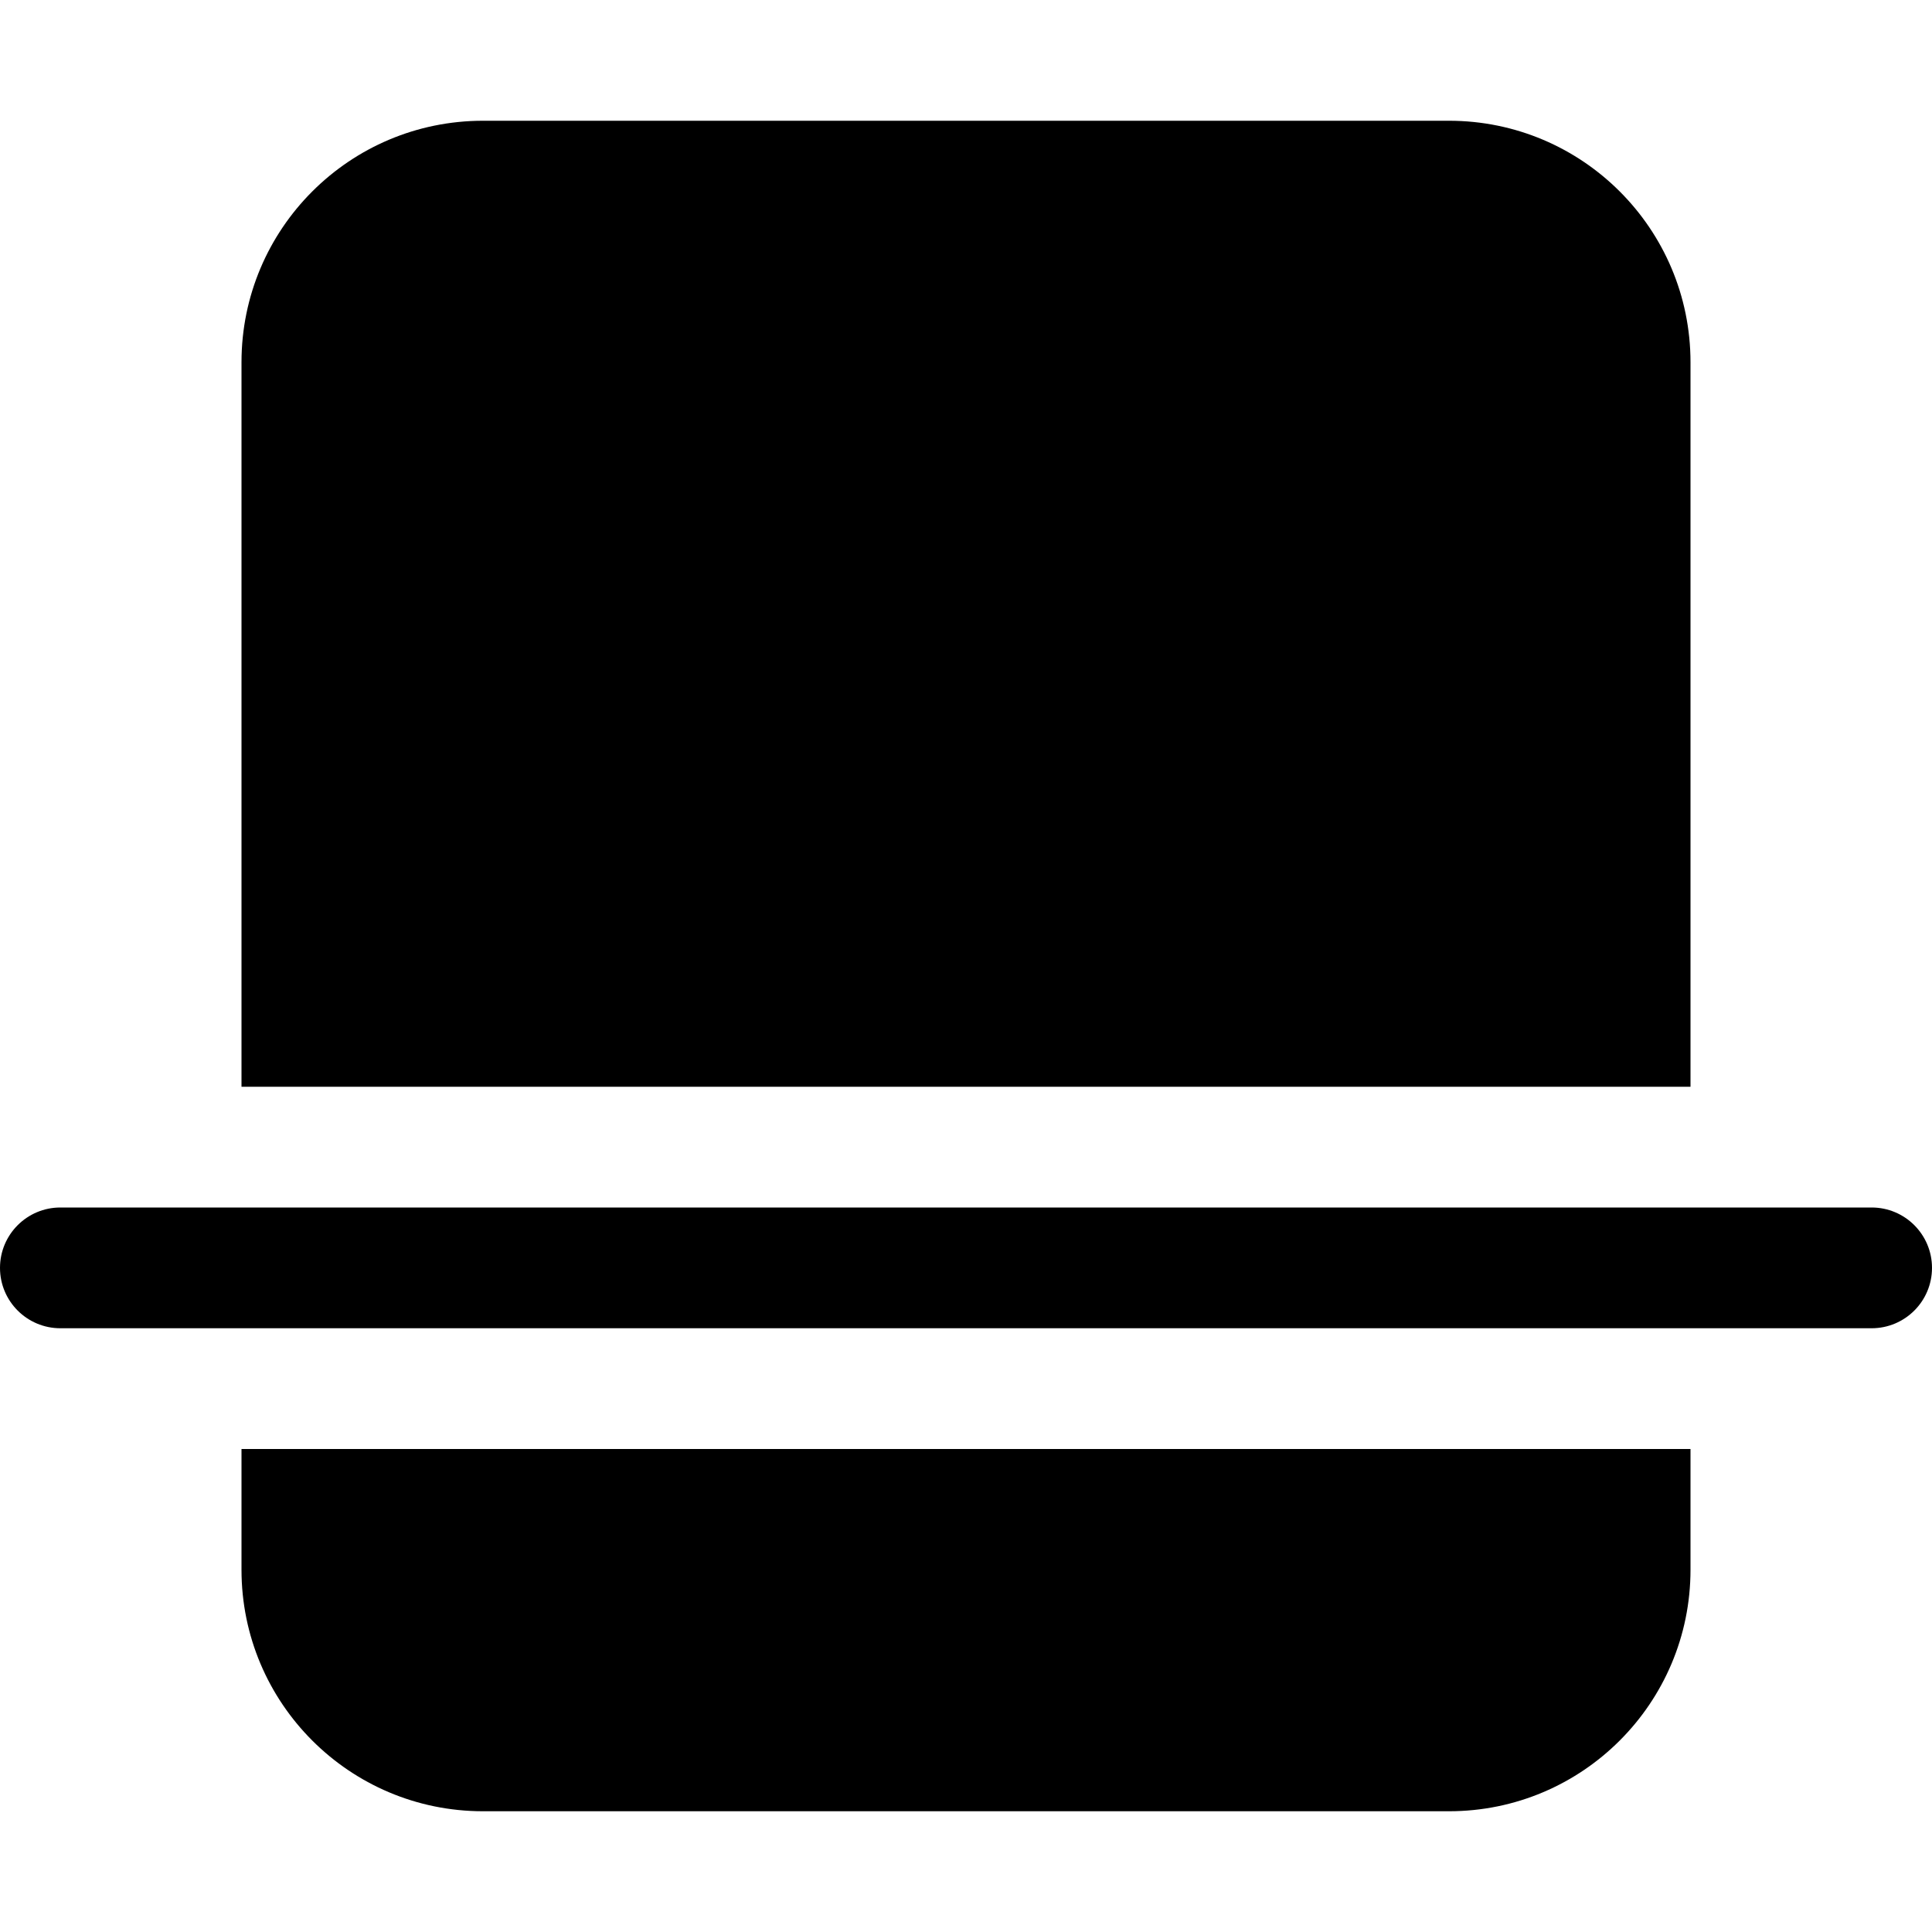
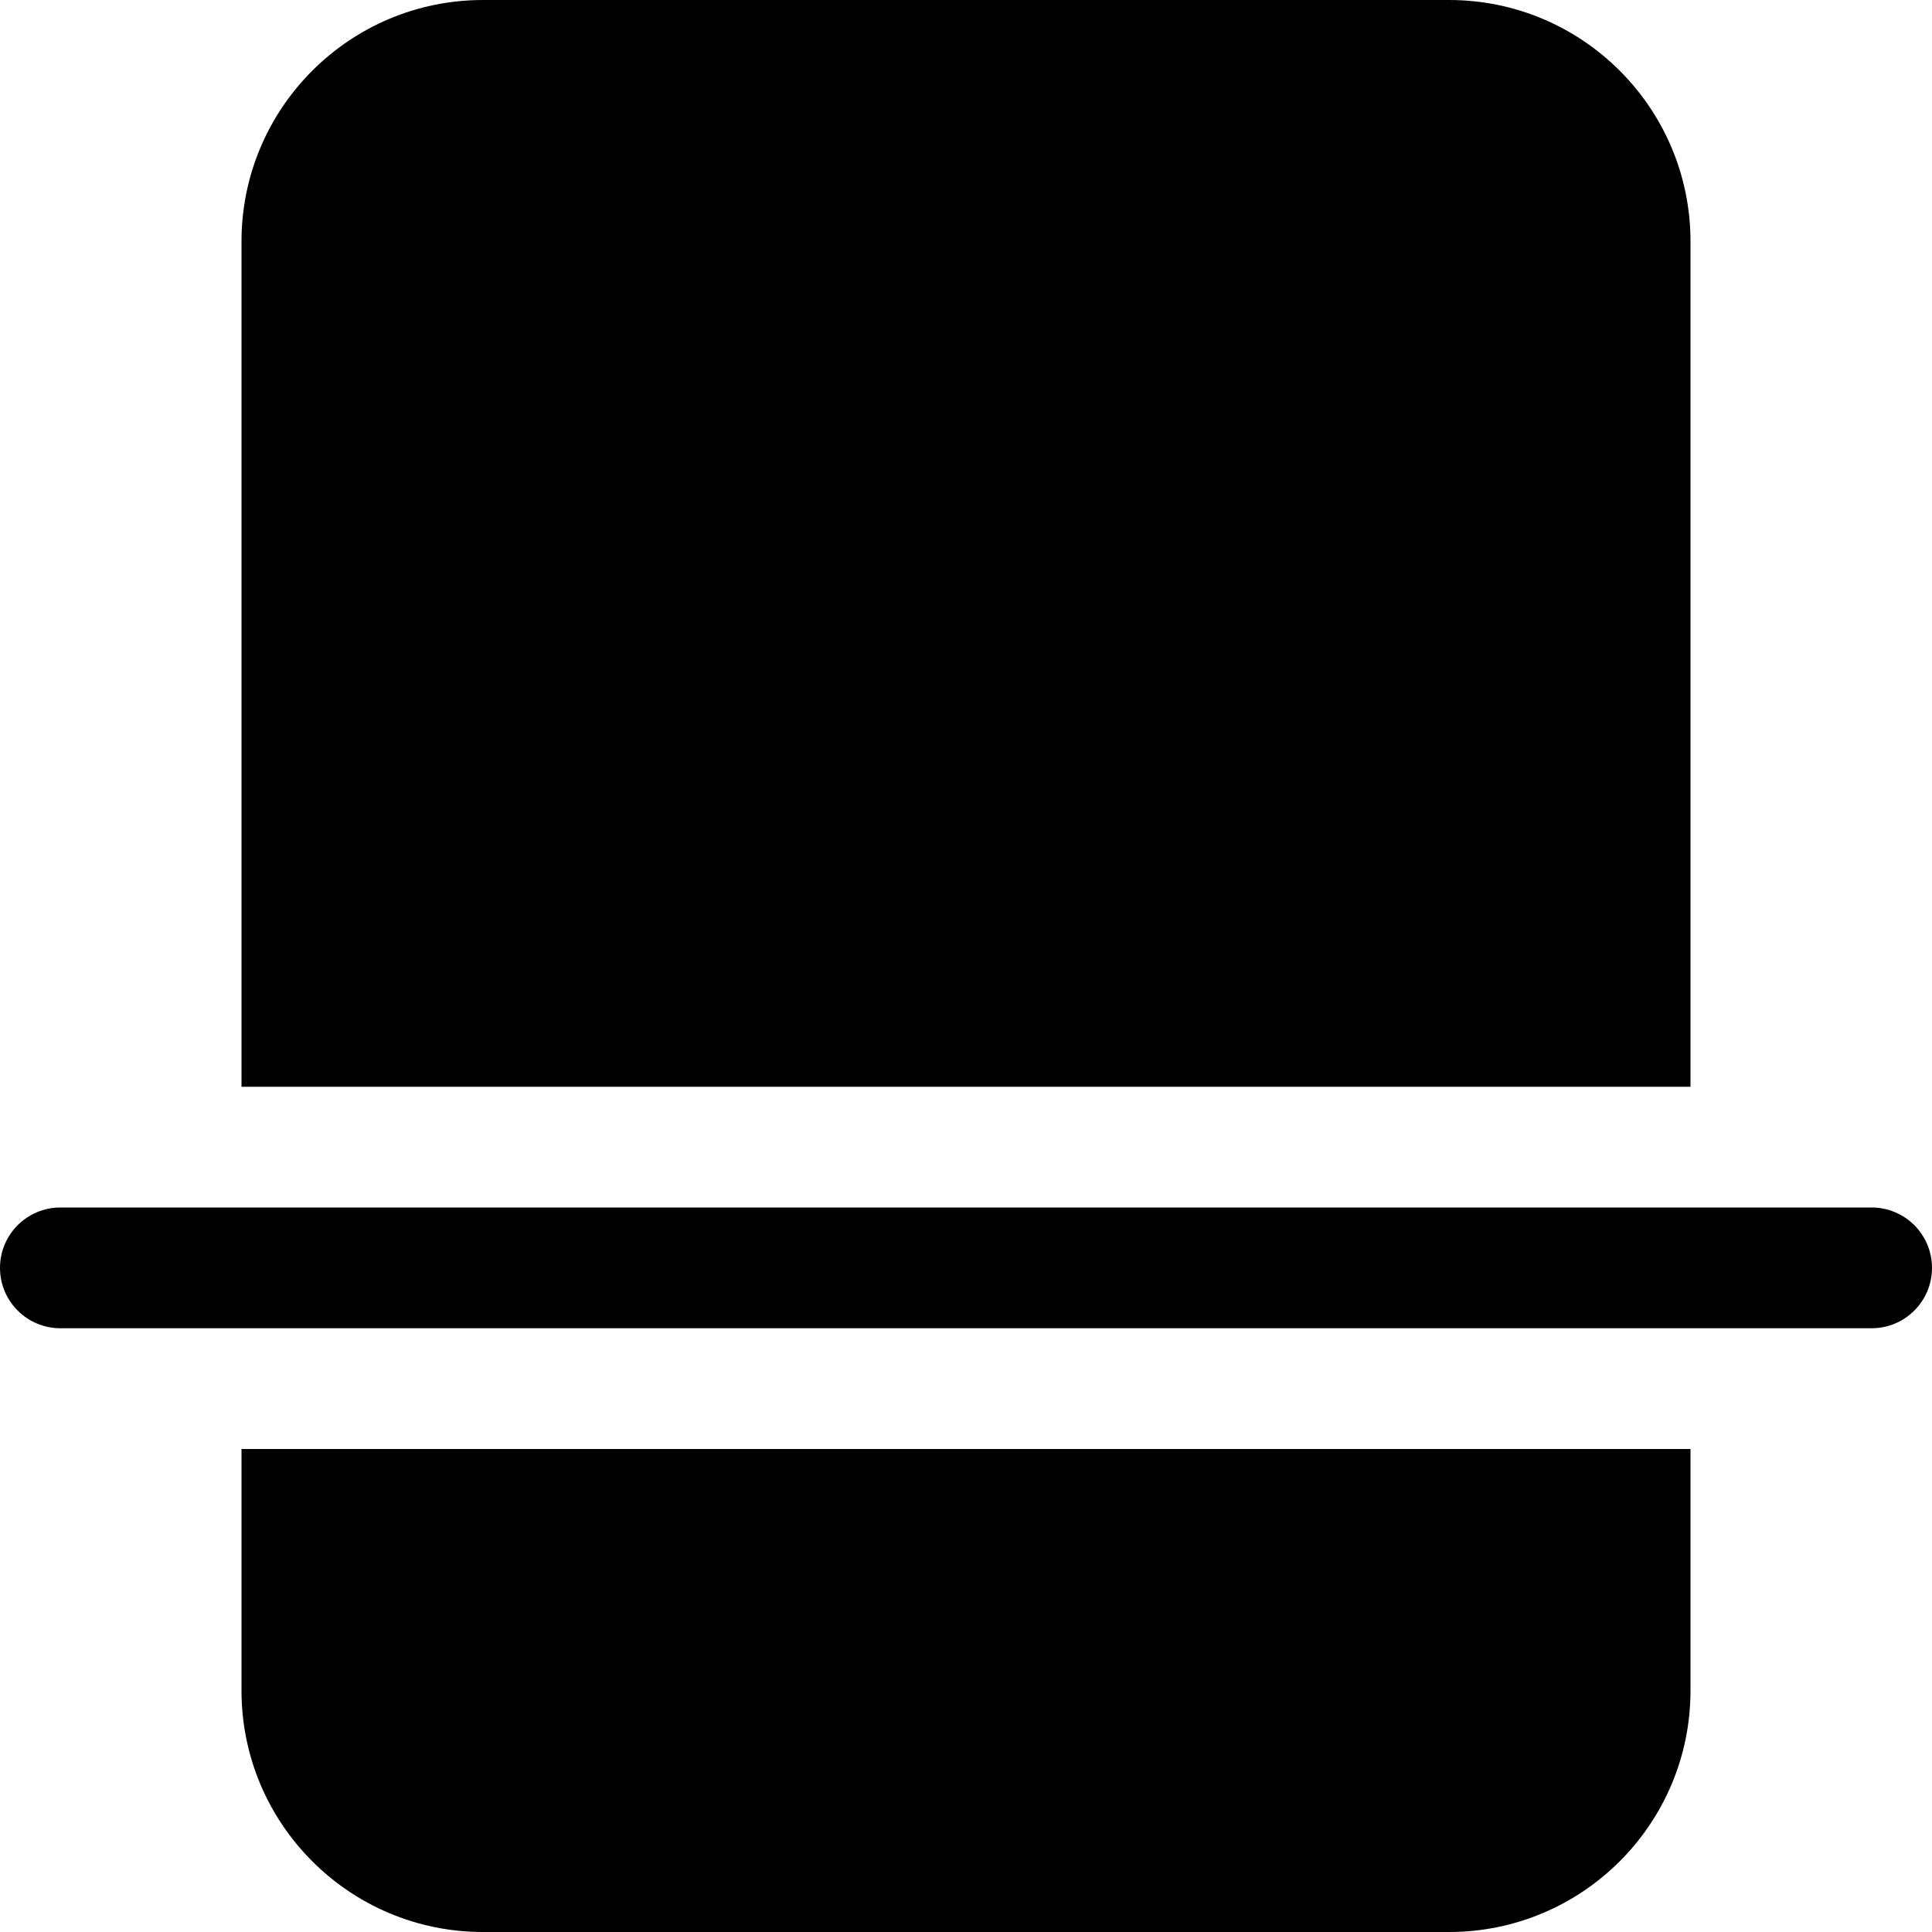
<svg xmlns="http://www.w3.org/2000/svg" width="1em" height="1em" viewBox="0 0 16 16" class="bi bi-file-break-fill" fill="currentColor">
-   <path fill-rule="evenodd" d="M0 10.5a.5.5 0 0 1 .5-.5h15a.5.5 0 0 1 0 1H.5a.5.5 0 0 1-.5-.5z" />
-   <path d="M12 1H4a2 2 0 0 0-2 2v6h12V3a2 2 0 0 0-2-2zm2 11H2v1a2 2 0 0 0 2 2h8a2 2 0 0 0 2-2v-1z" />
+   <path fill-rule="evenodd" d="M12 0H4a2 2 0 0 0-2 2v7h12V2a2 2 0 0 0-2-2zm2 12H2v2a2 2 0 0 0 2 2h8a2 2 0 0 0 2-2v-2zM0 10.5a.5.5 0 0 1 .5-.5h15a.5.5 0 0 1 0 1H.5a.5.5 0 0 1-.5-.5z" />
</svg>
